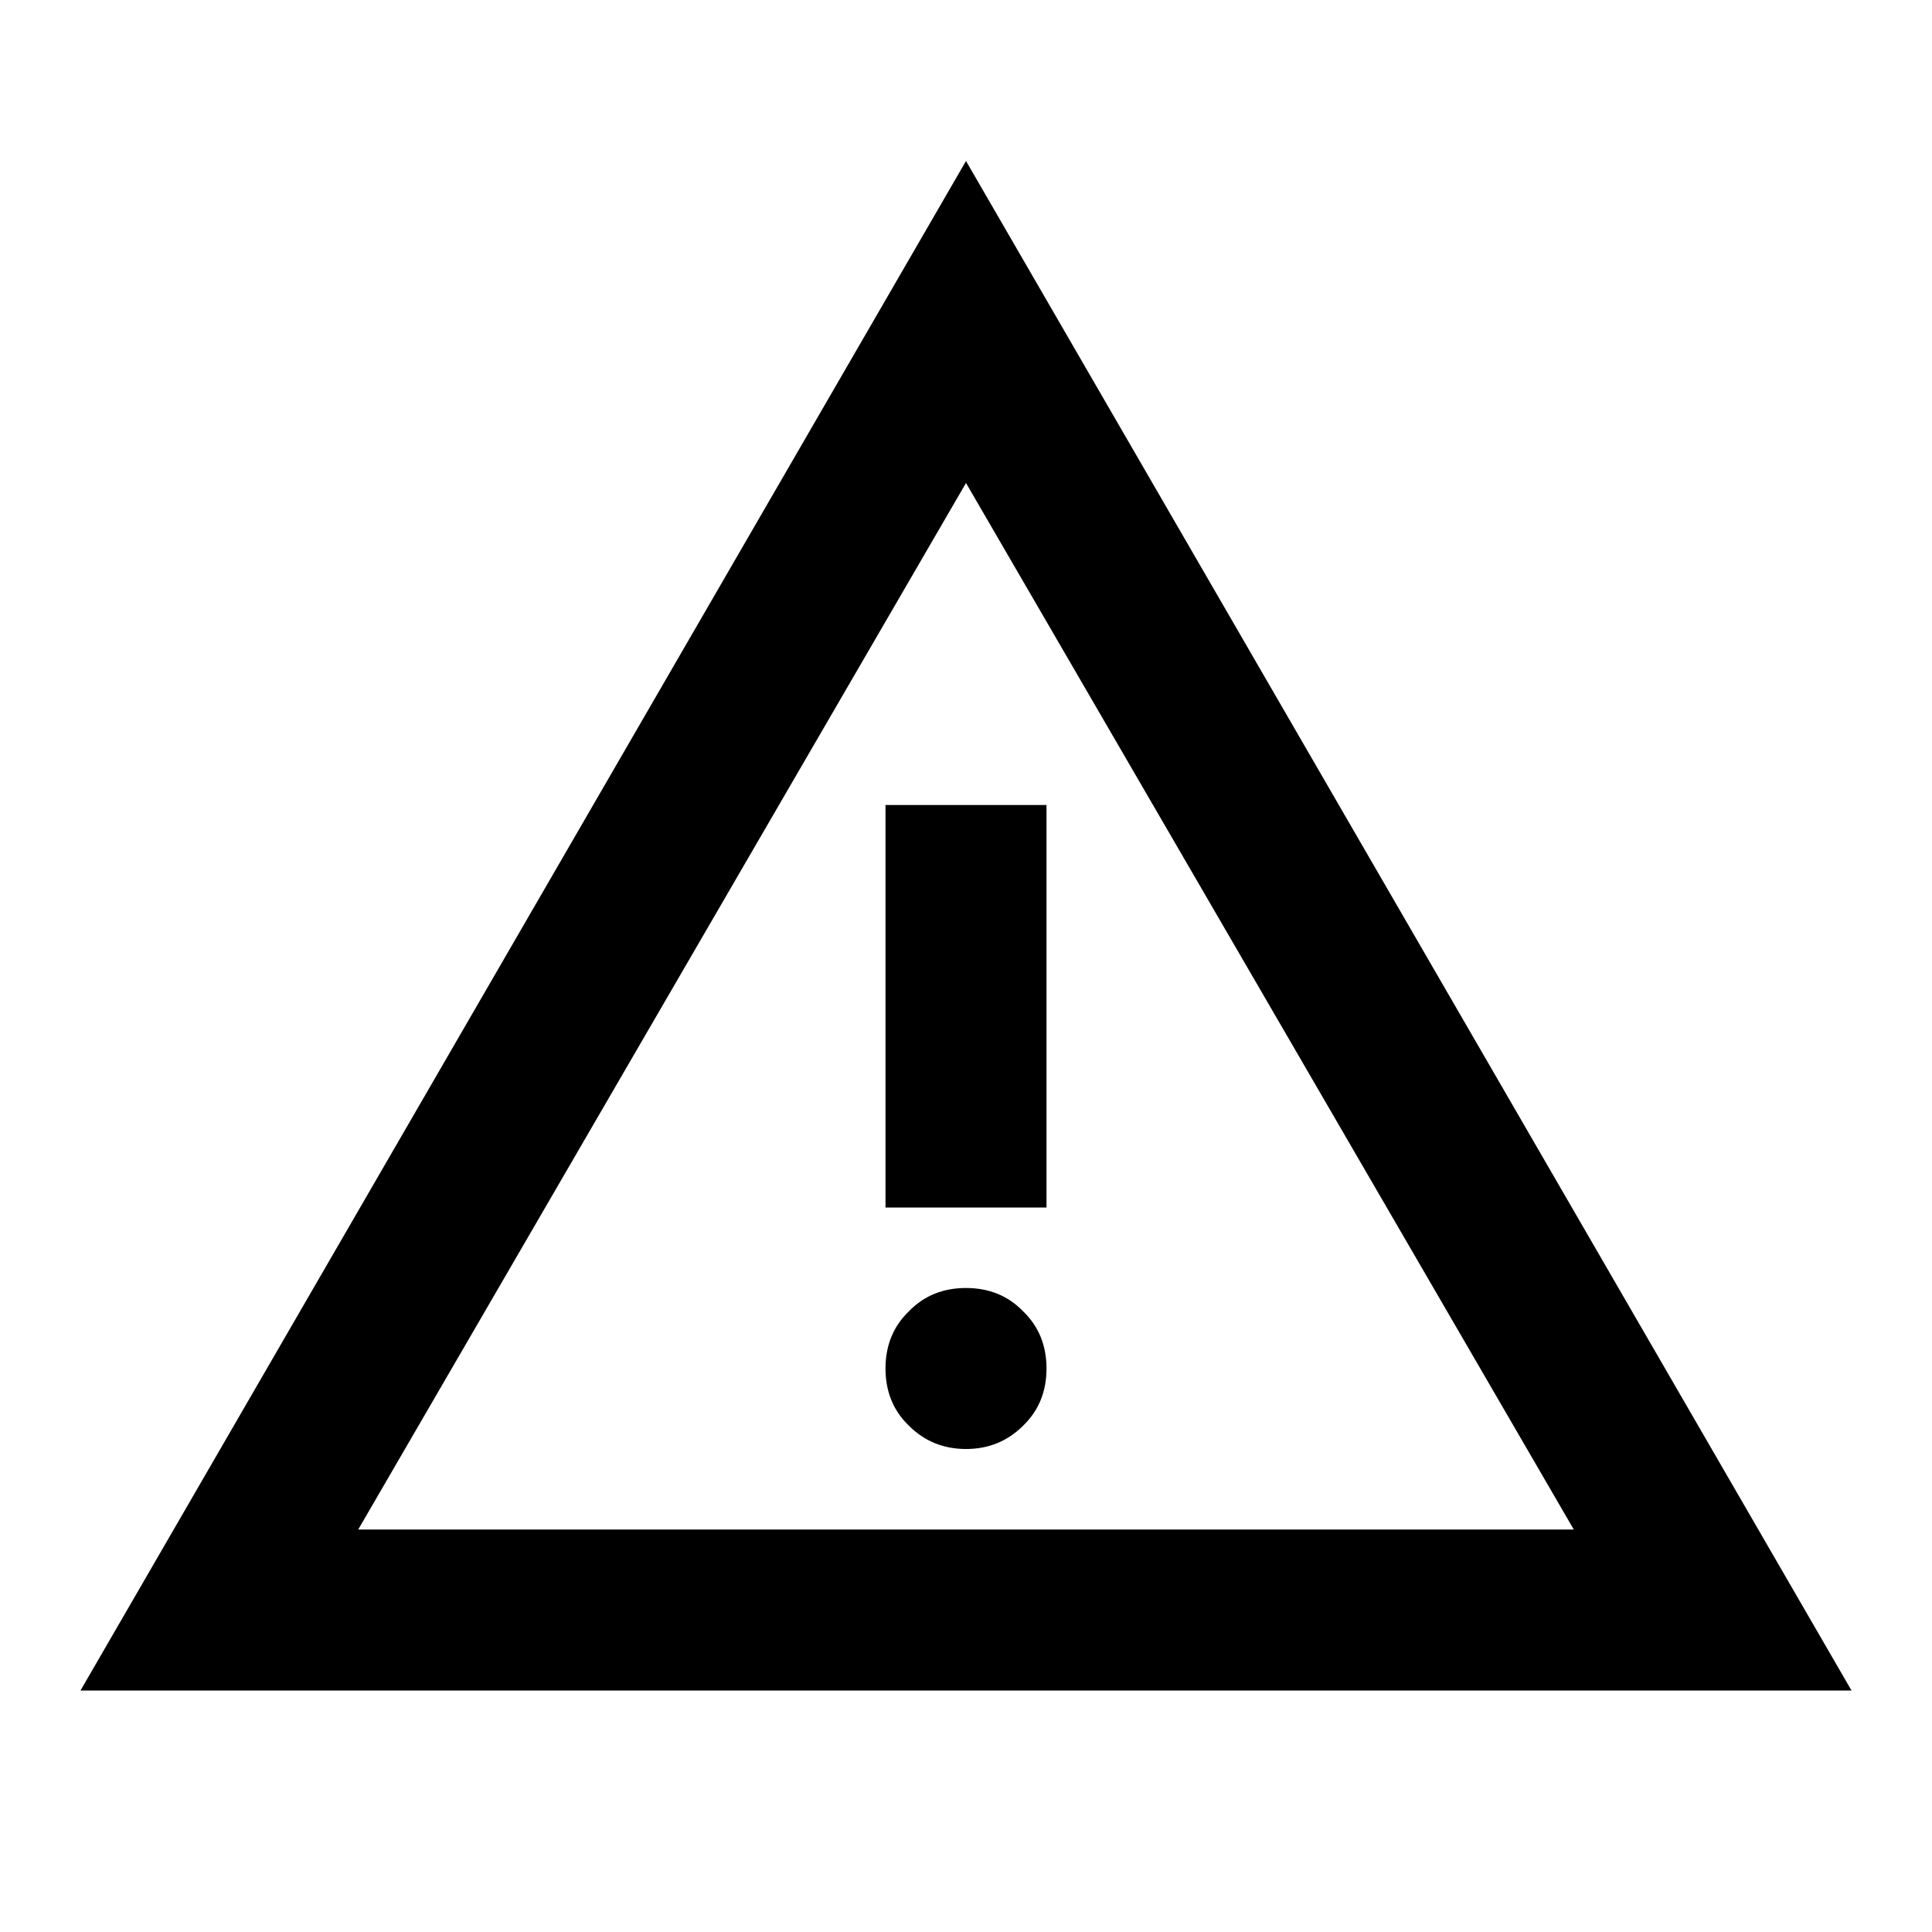
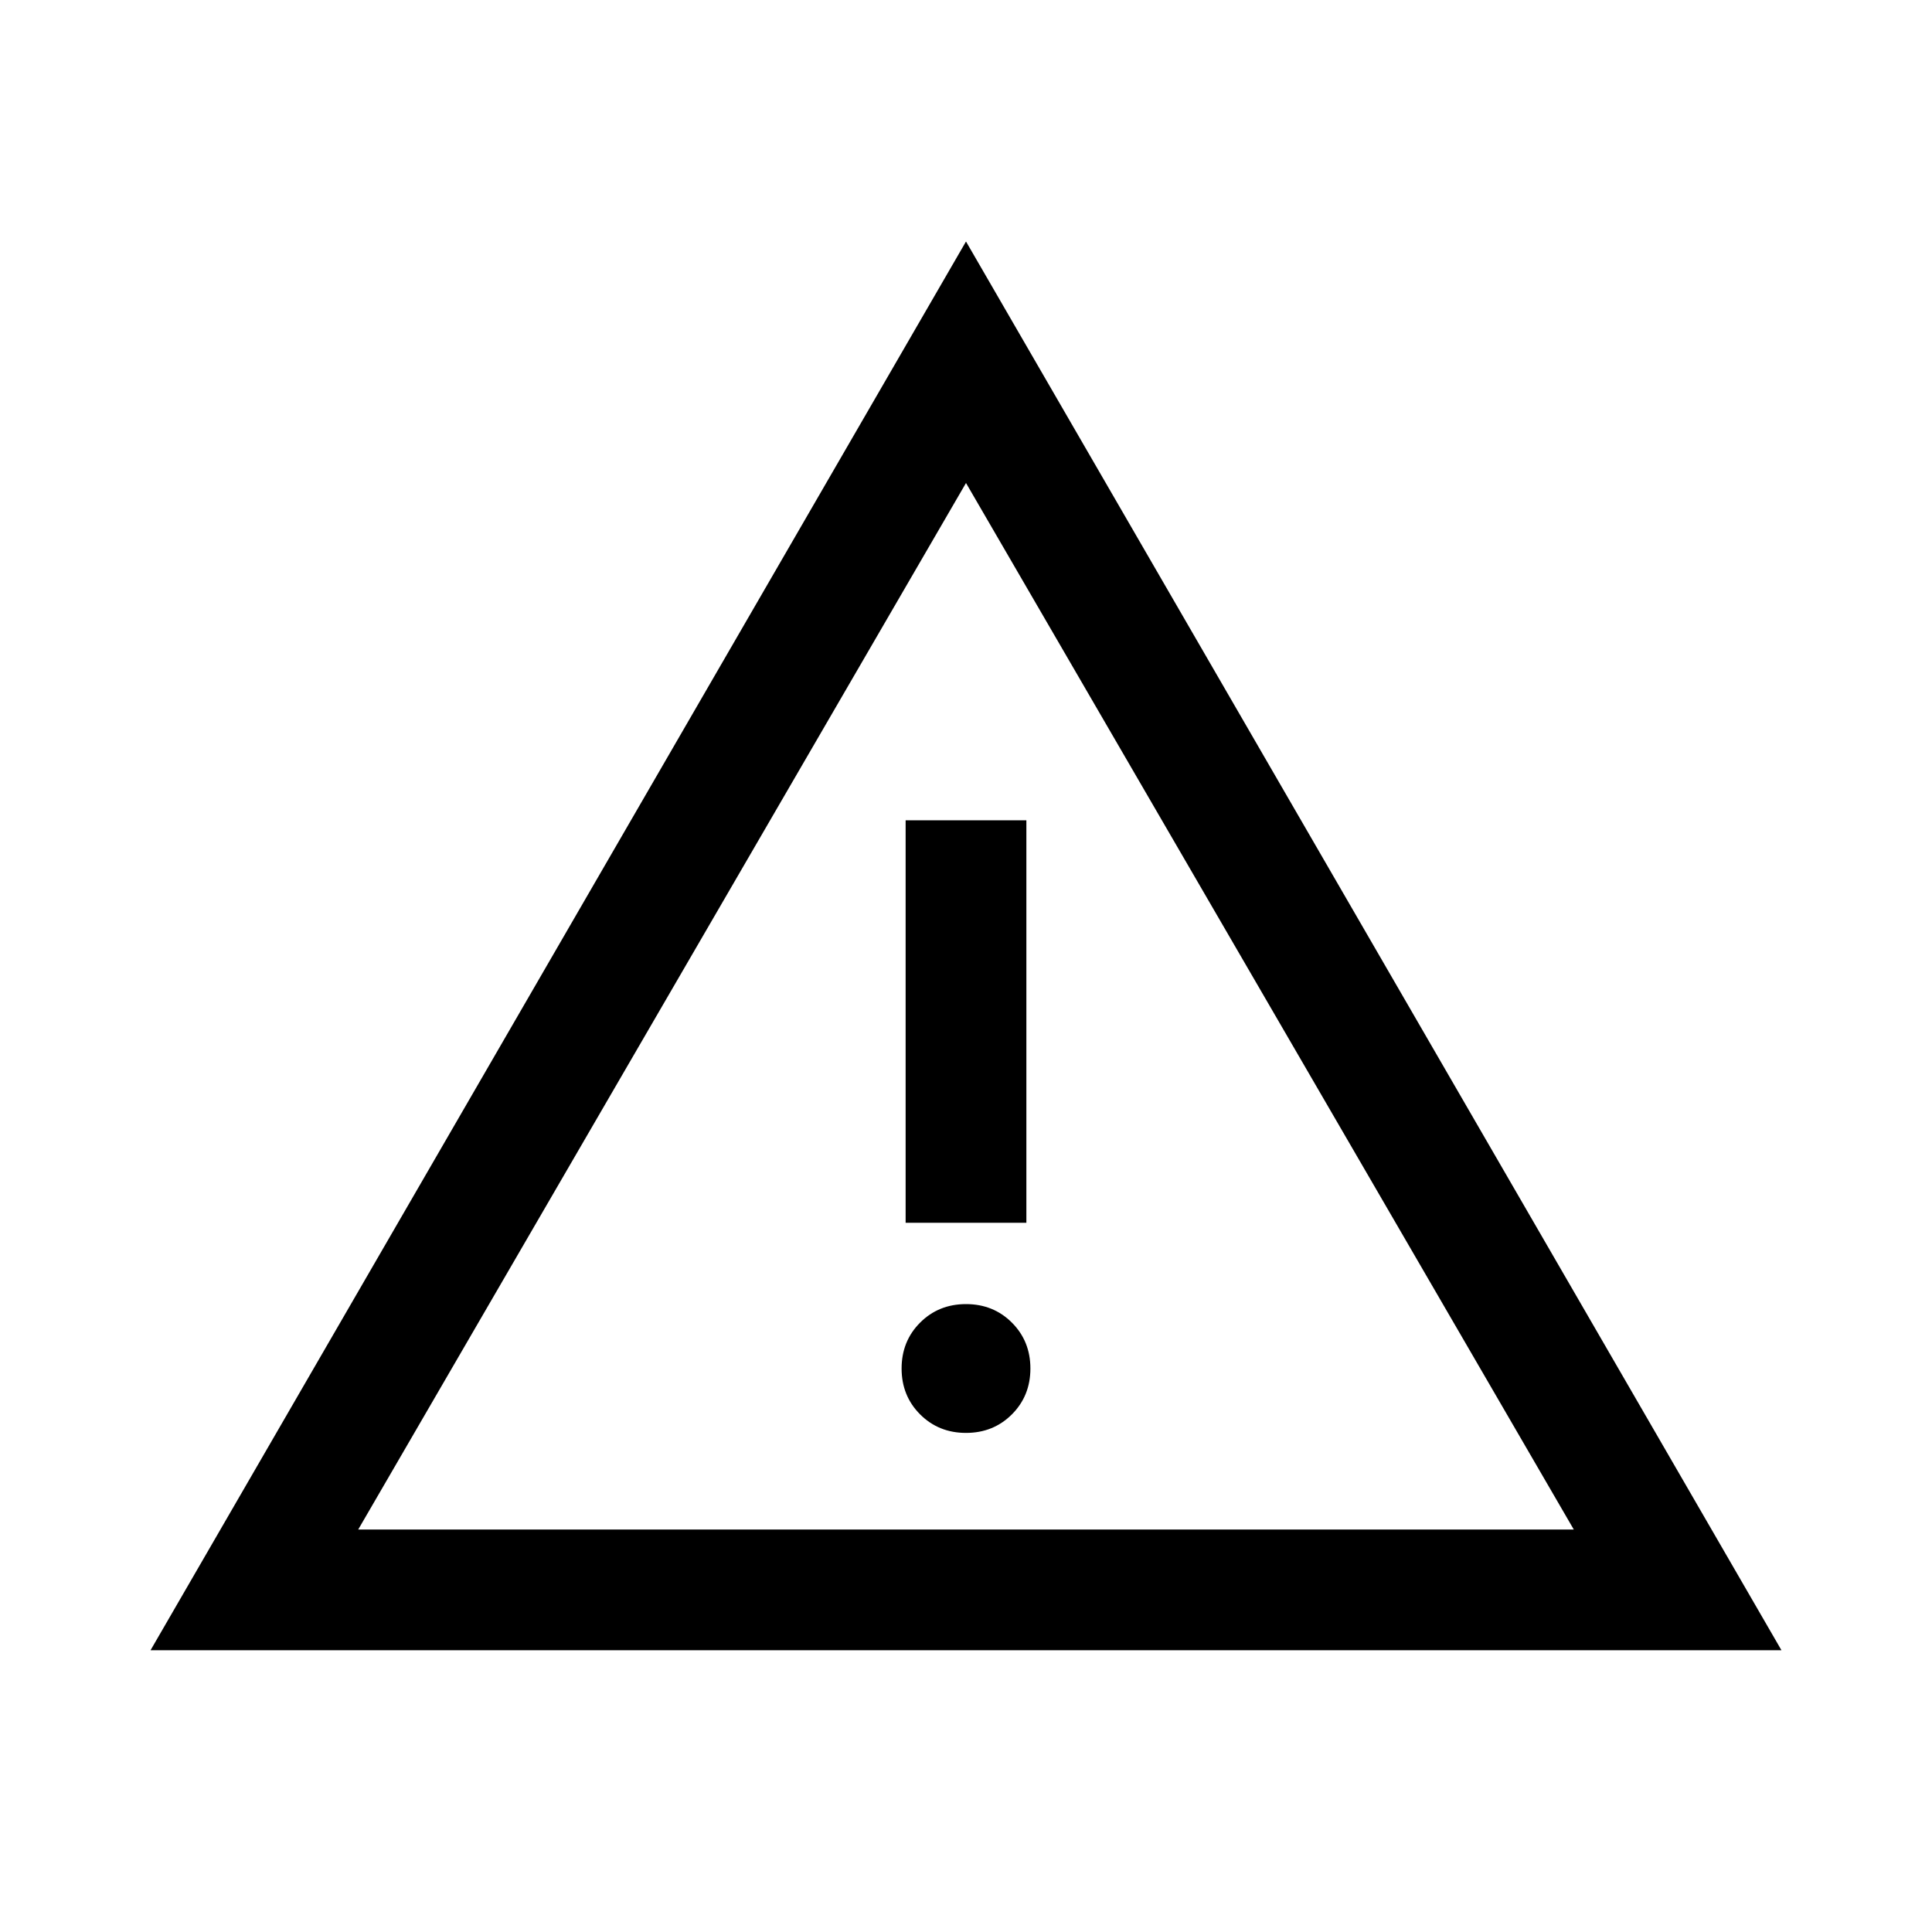
<svg xmlns="http://www.w3.org/2000/svg" viewBox="0 0 24 24" width="24" height="24" fill="currentColor" data-icon="warning">
-   <path d="M1 21l11 -19l11 19H1Zm3.45 -2h15.1L12 6L4.45 19Zm8.26 -1.29Q13 17.43 13 17t-0.29 -0.71Q12.43 16 12 16t-0.71 0.29Q11 16.57 11 17t0.29 0.71Q11.58 18 12 18t0.71 -0.29ZM11 15h2v-5h-2v5Zm1 -2.5Z" />
+   <path d="M1.87 20.5L12 3l10.13 17.5H1.87ZM4.45 19h15.1L12 6L4.45 19Zm8.12 -1.43q0.23 -0.23 0.23 -0.57q0 -0.34 -0.23 -0.57q-0.23 -0.23 -0.57 -0.23q-0.34 0 -0.57 0.23q-0.23 0.23 -0.23 0.57q0 0.34 0.23 0.57q0.23 0.23 0.57 0.23q0.34 0 0.57 -0.23ZM11.25 15.19h1.5v-5h-1.5v5ZM12 12.5Z" />
</svg>
